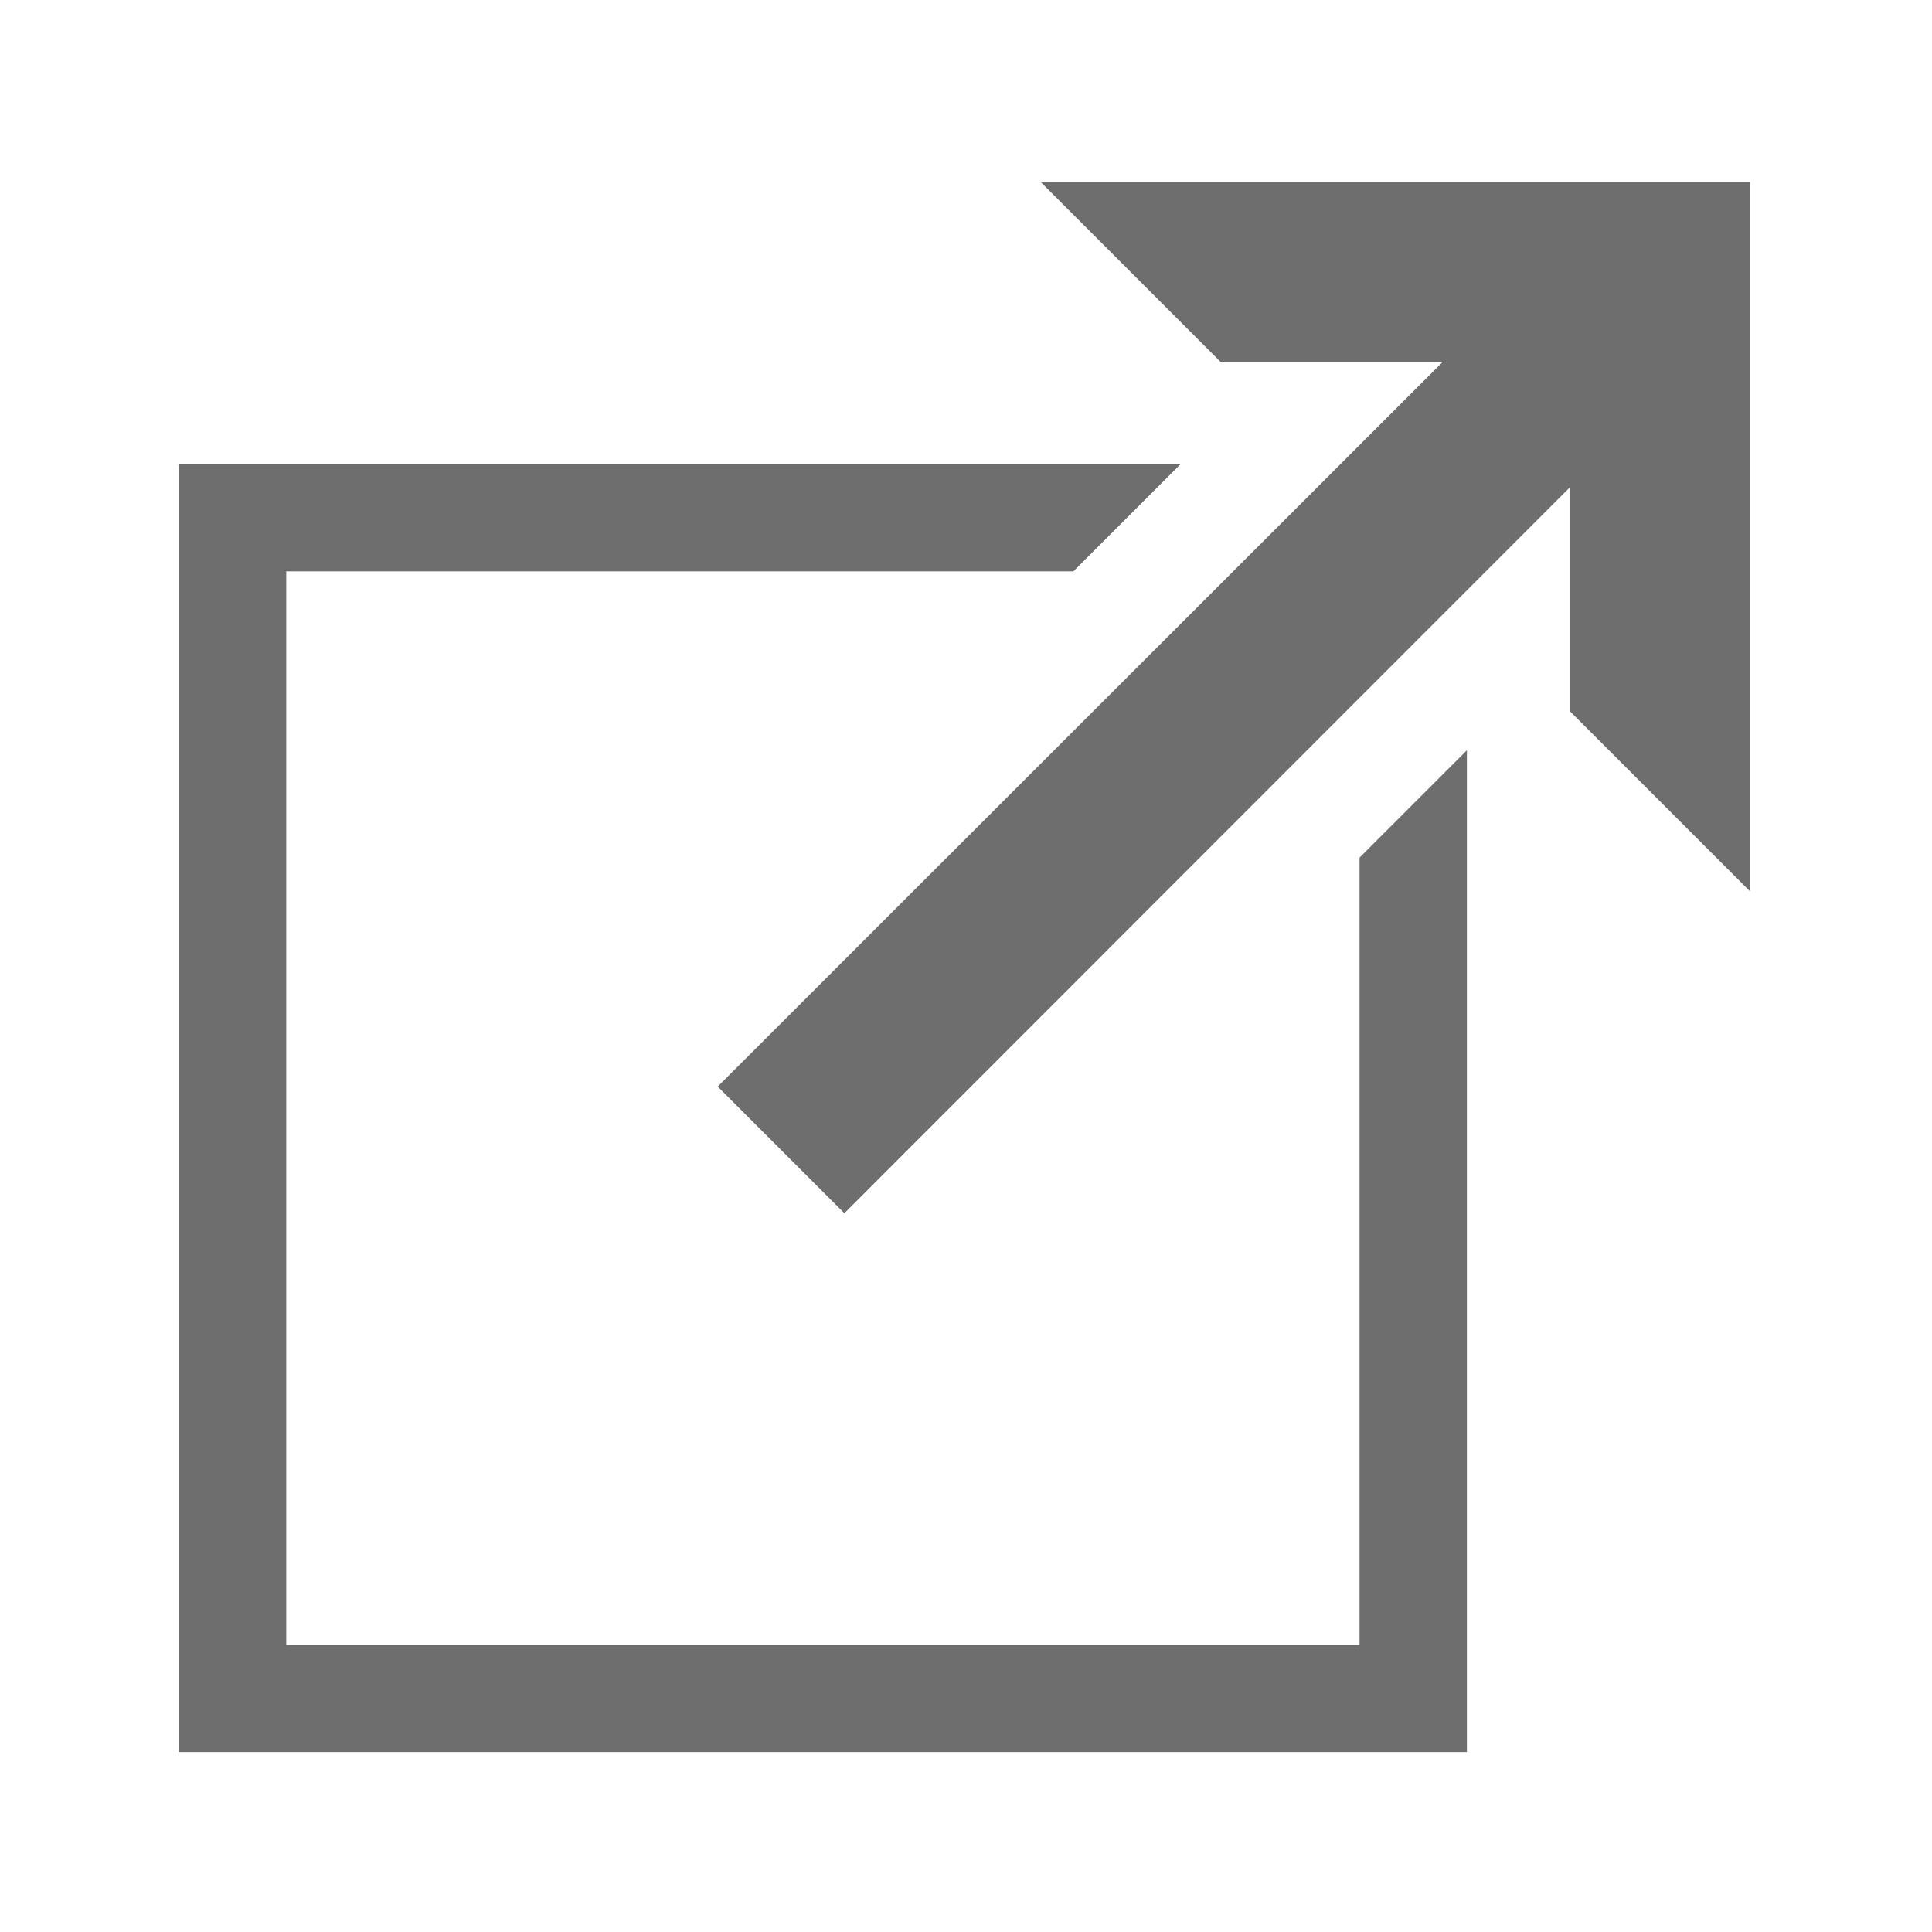
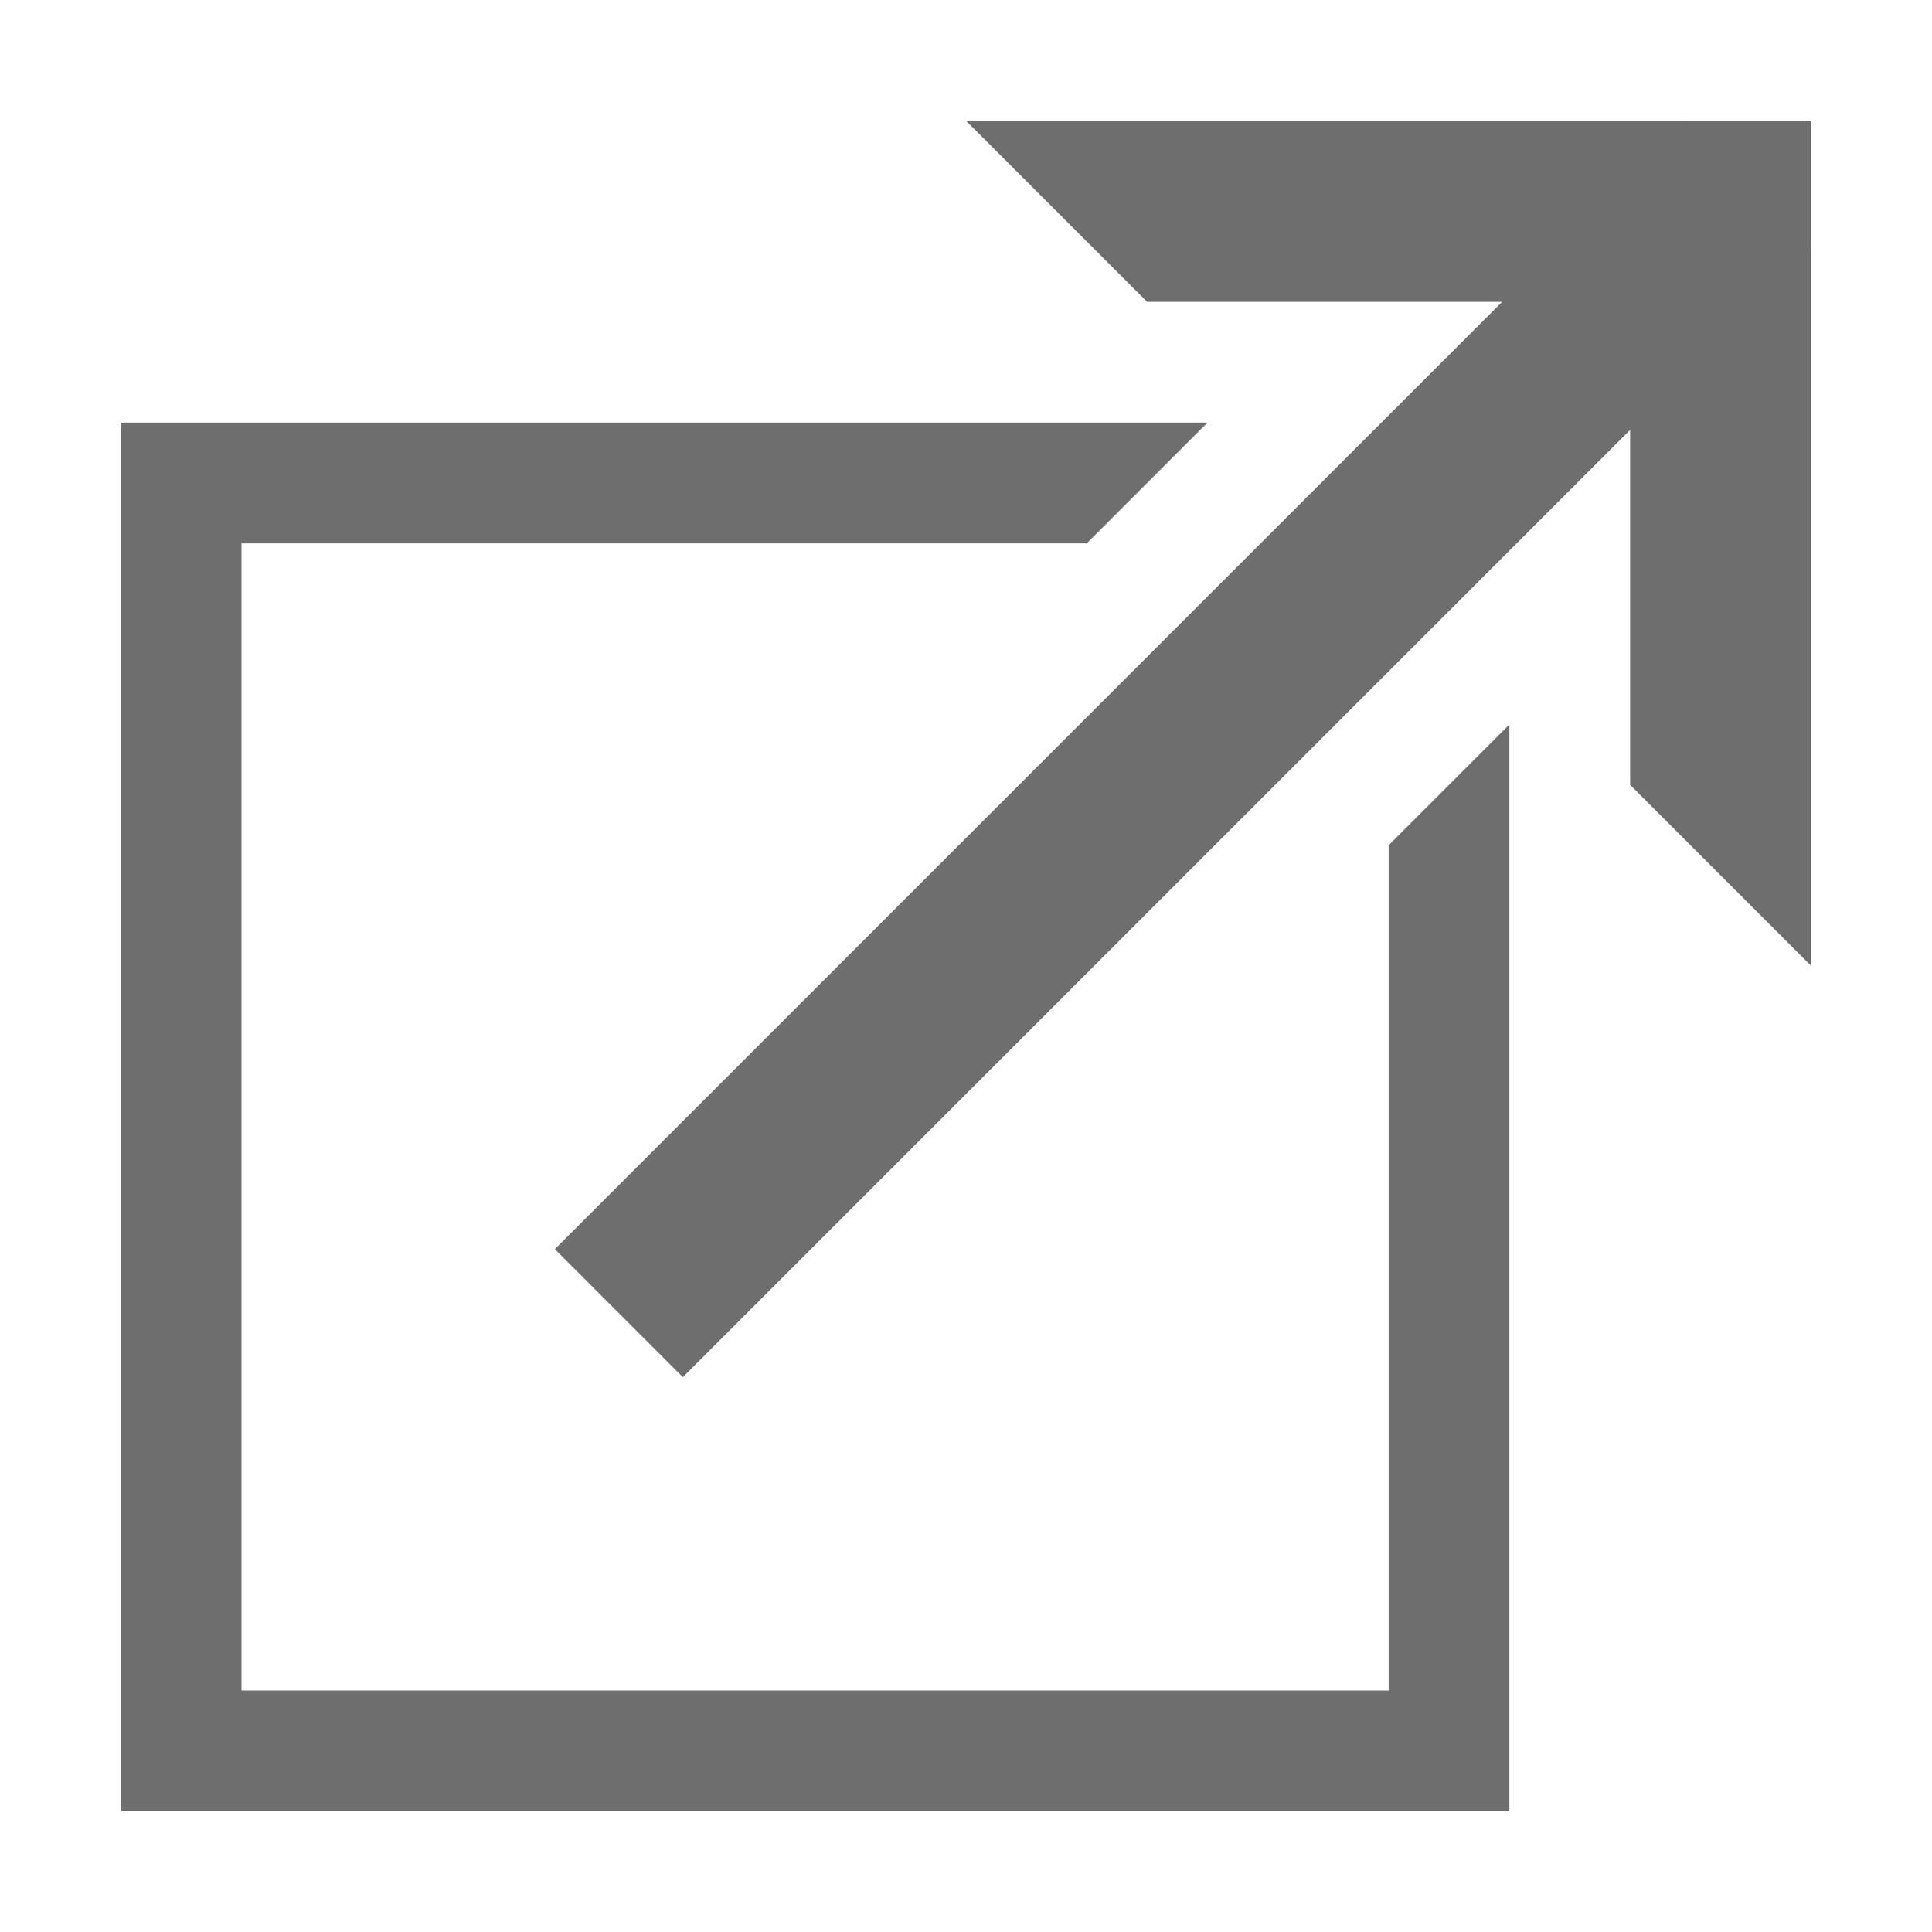
- <svg xmlns="http://www.w3.org/2000/svg" width="16" height="16" viewBox="0 0 54 54">
+ <svg xmlns="http://www.w3.org/2000/svg" id="b" viewBox="0 0 64 64">
  <defs>
-     <style>.a{fill:#6e6e6e;}</style>
+     <style>.f{fill:none;}.g{fill:#6e6e6e;}</style>
  </defs>
-   <polygon class="a" points="38 45.97 8 45.97 8 15.97 30 15.97 33 12.97 5 12.97 5 48.97 41 48.97 41 20.97 38 23.97 38 45.97" />
-   <polygon class="a" points="29.09 5.09 34.11 10.11 40.33 10.11 20.06 30.37 23.6 33.91 43.89 13.61 43.89 19.89 48.91 24.91 48.91 5.09 29.09 5.09" />
+   <g id="c">
+     <rect class="f" width="64" height="64" />
+   </g>
+   <g id="d">
+     <g id="e">
+       <polygon class="g" points="60.01 8.23 60 8.23 60 4 55.77 4 55.77 3.99 55.76 4 54 4 32 4 38 10 49.76 10 18.38 41.38 22.62 45.62 54 14.24 54 26 60 32 60 10 60 8.24 60.01 8.23" />
+       <polygon class="g" points="46 56 8 56 8 18 36 18 40 14 4 14 4 60 50 60 50 24 46 28 46 56" />
+     </g>
+   </g>
</svg>
